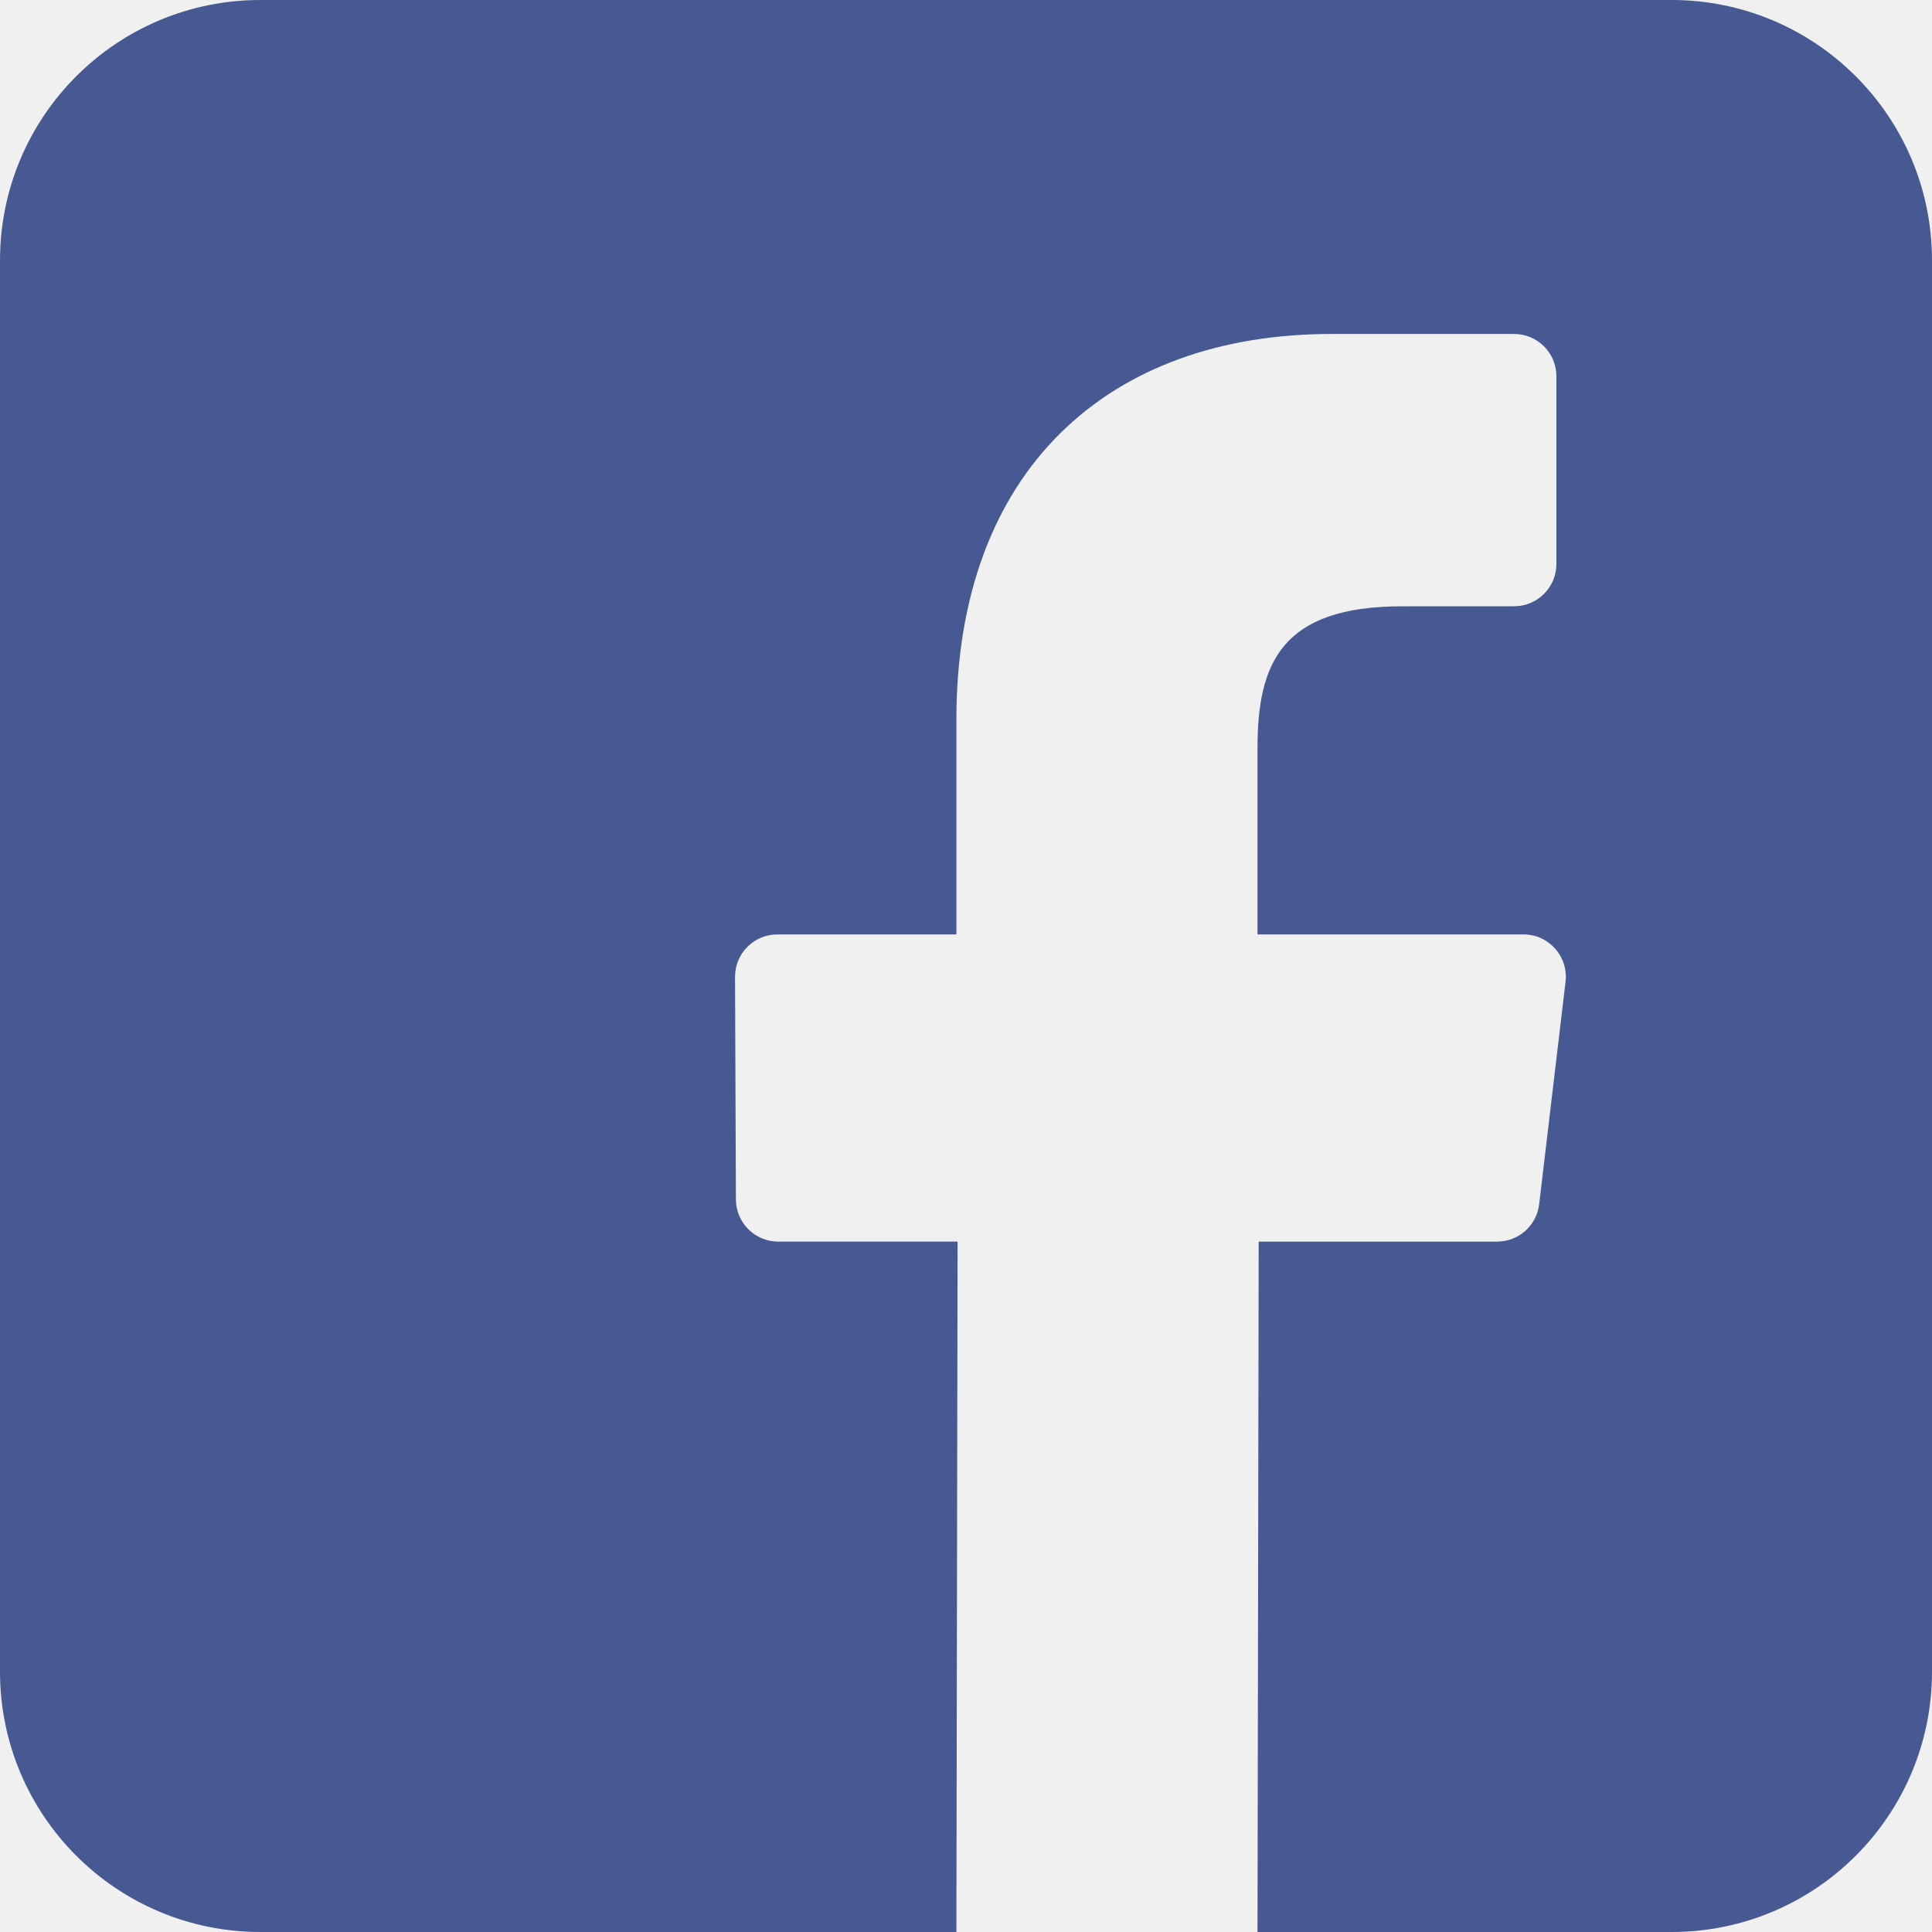
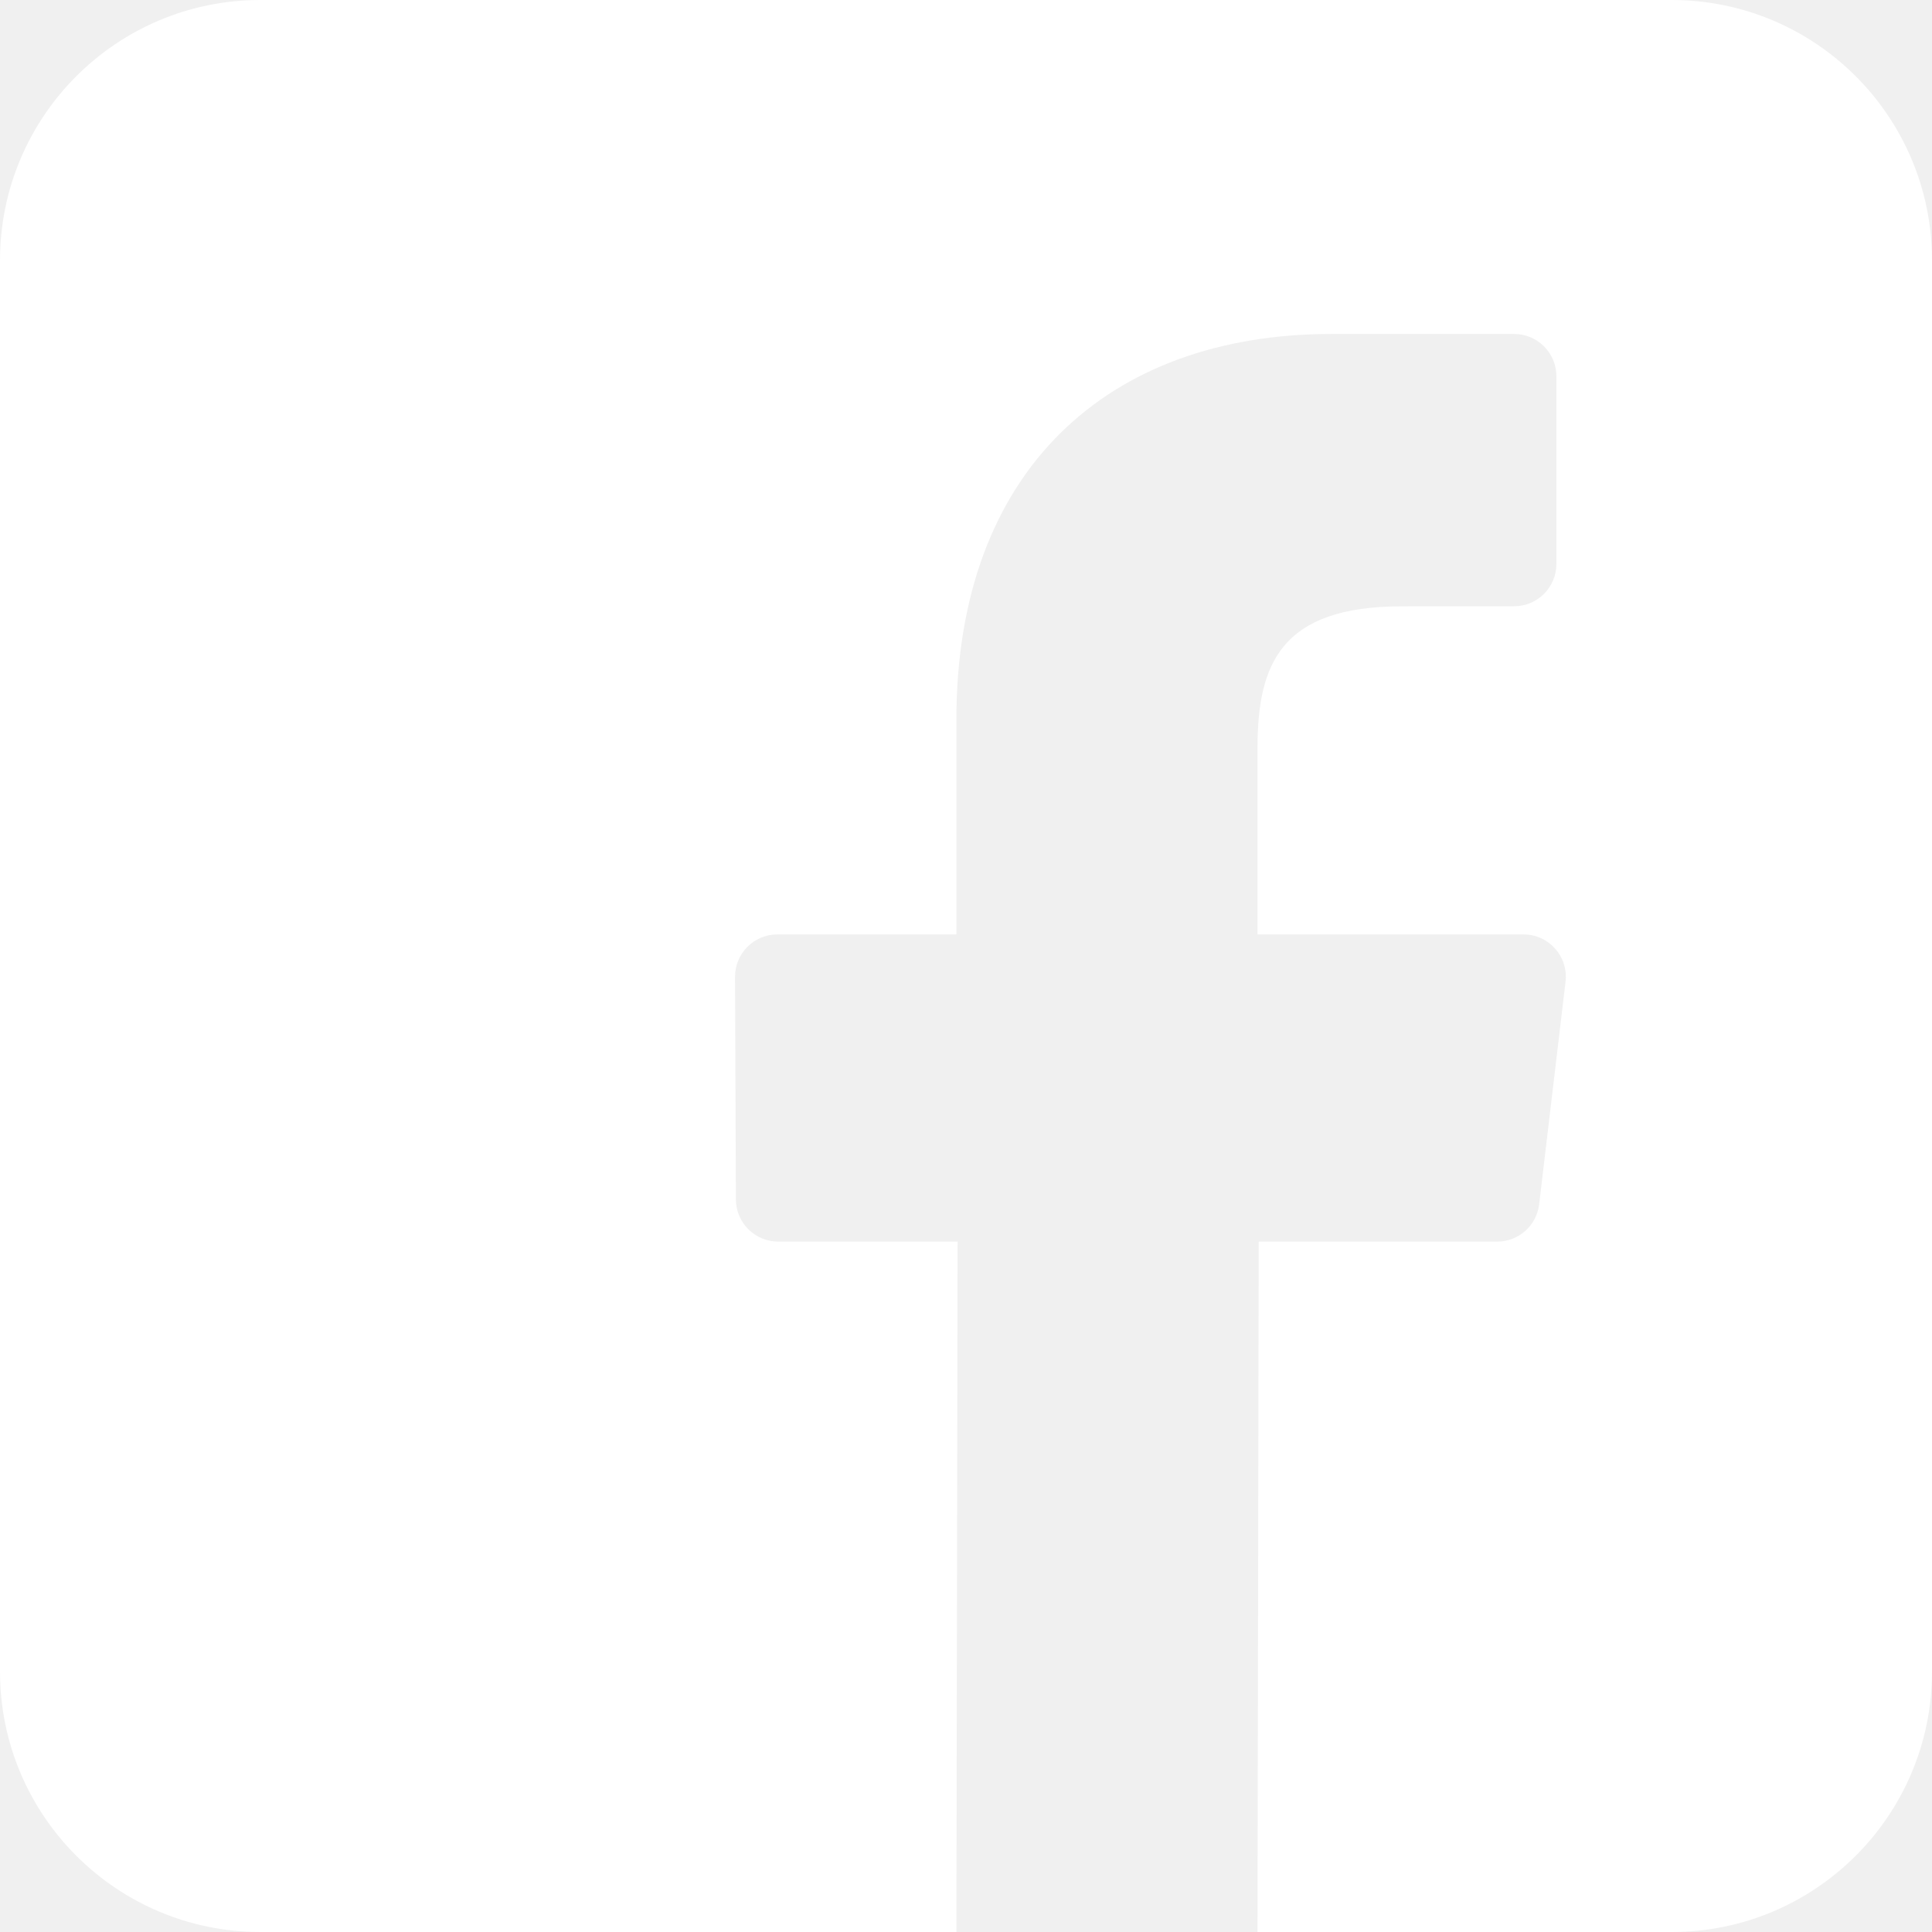
<svg xmlns="http://www.w3.org/2000/svg" version="1.1" id="Layer_1" x="0px" y="0px" viewBox="0 0 408.788 408.788" style="enable-background:new 0 0 408.788 408.788;" xml:space="preserve">
-   <path style="fill:#475993;" d="M353.701,0H55.087C24.665,0,0.002,24.662,0.002,55.085v298.616c0,30.423,24.662,55.085,55.085,55.085  h147.275l0.251-146.078h-37.951c-4.932,0-8.935-3.988-8.954-8.92l-0.182-47.087c-0.019-4.959,3.996-8.989,8.955-8.989h37.882  v-45.498c0-52.8,32.247-81.55,79.348-81.55h38.65c4.945,0,8.955,4.009,8.955,8.955v39.704c0,4.944-4.007,8.952-8.95,8.955  l-23.719,0.011c-25.615,0-30.575,12.172-30.575,30.035v39.389h56.285c5.363,0,9.524,4.683,8.892,10.009l-5.581,47.087  c-0.534,4.506-4.355,7.901-8.892,7.901h-50.453l-0.251,146.078h87.631c30.422,0,55.084-24.662,55.084-55.084V55.085  C408.786,24.662,384.124,0,353.701,0z" />
+   <path style="fill:#fff;" d="M353.701,0H55.087C24.665,0,0.002,24.662,0.002,55.085v298.616c0,30.423,24.662,55.085,55.085,55.085  h147.275l0.251-146.078h-37.951c-4.932,0-8.935-3.988-8.954-8.92l-0.182-47.087c-0.019-4.959,3.996-8.989,8.955-8.989h37.882  v-45.498c0-52.8,32.247-81.55,79.348-81.55h38.65c4.945,0,8.955,4.009,8.955,8.955v39.704c0,4.944-4.007,8.952-8.95,8.955  l-23.719,0.011c-25.615,0-30.575,12.172-30.575,30.035v39.389h56.285c5.363,0,9.524,4.683,8.892,10.009l-5.581,47.087  c-0.534,4.506-4.355,7.901-8.892,7.901h-50.453l-0.251,146.078h87.631c30.422,0,55.084-24.662,55.084-55.084V55.085  C408.786,24.662,384.124,0,353.701,0z" />
  <g>
</g>
  <g>
</g>
  <g>
</g>
  <g>
</g>
  <g>
</g>
  <g>
</g>
  <g>
</g>
  <g>
</g>
  <g>
</g>
  <g>
</g>
  <g>
</g>
  <g>
</g>
  <g>
</g>
  <g>
</g>
  <g>
</g>
</svg>
